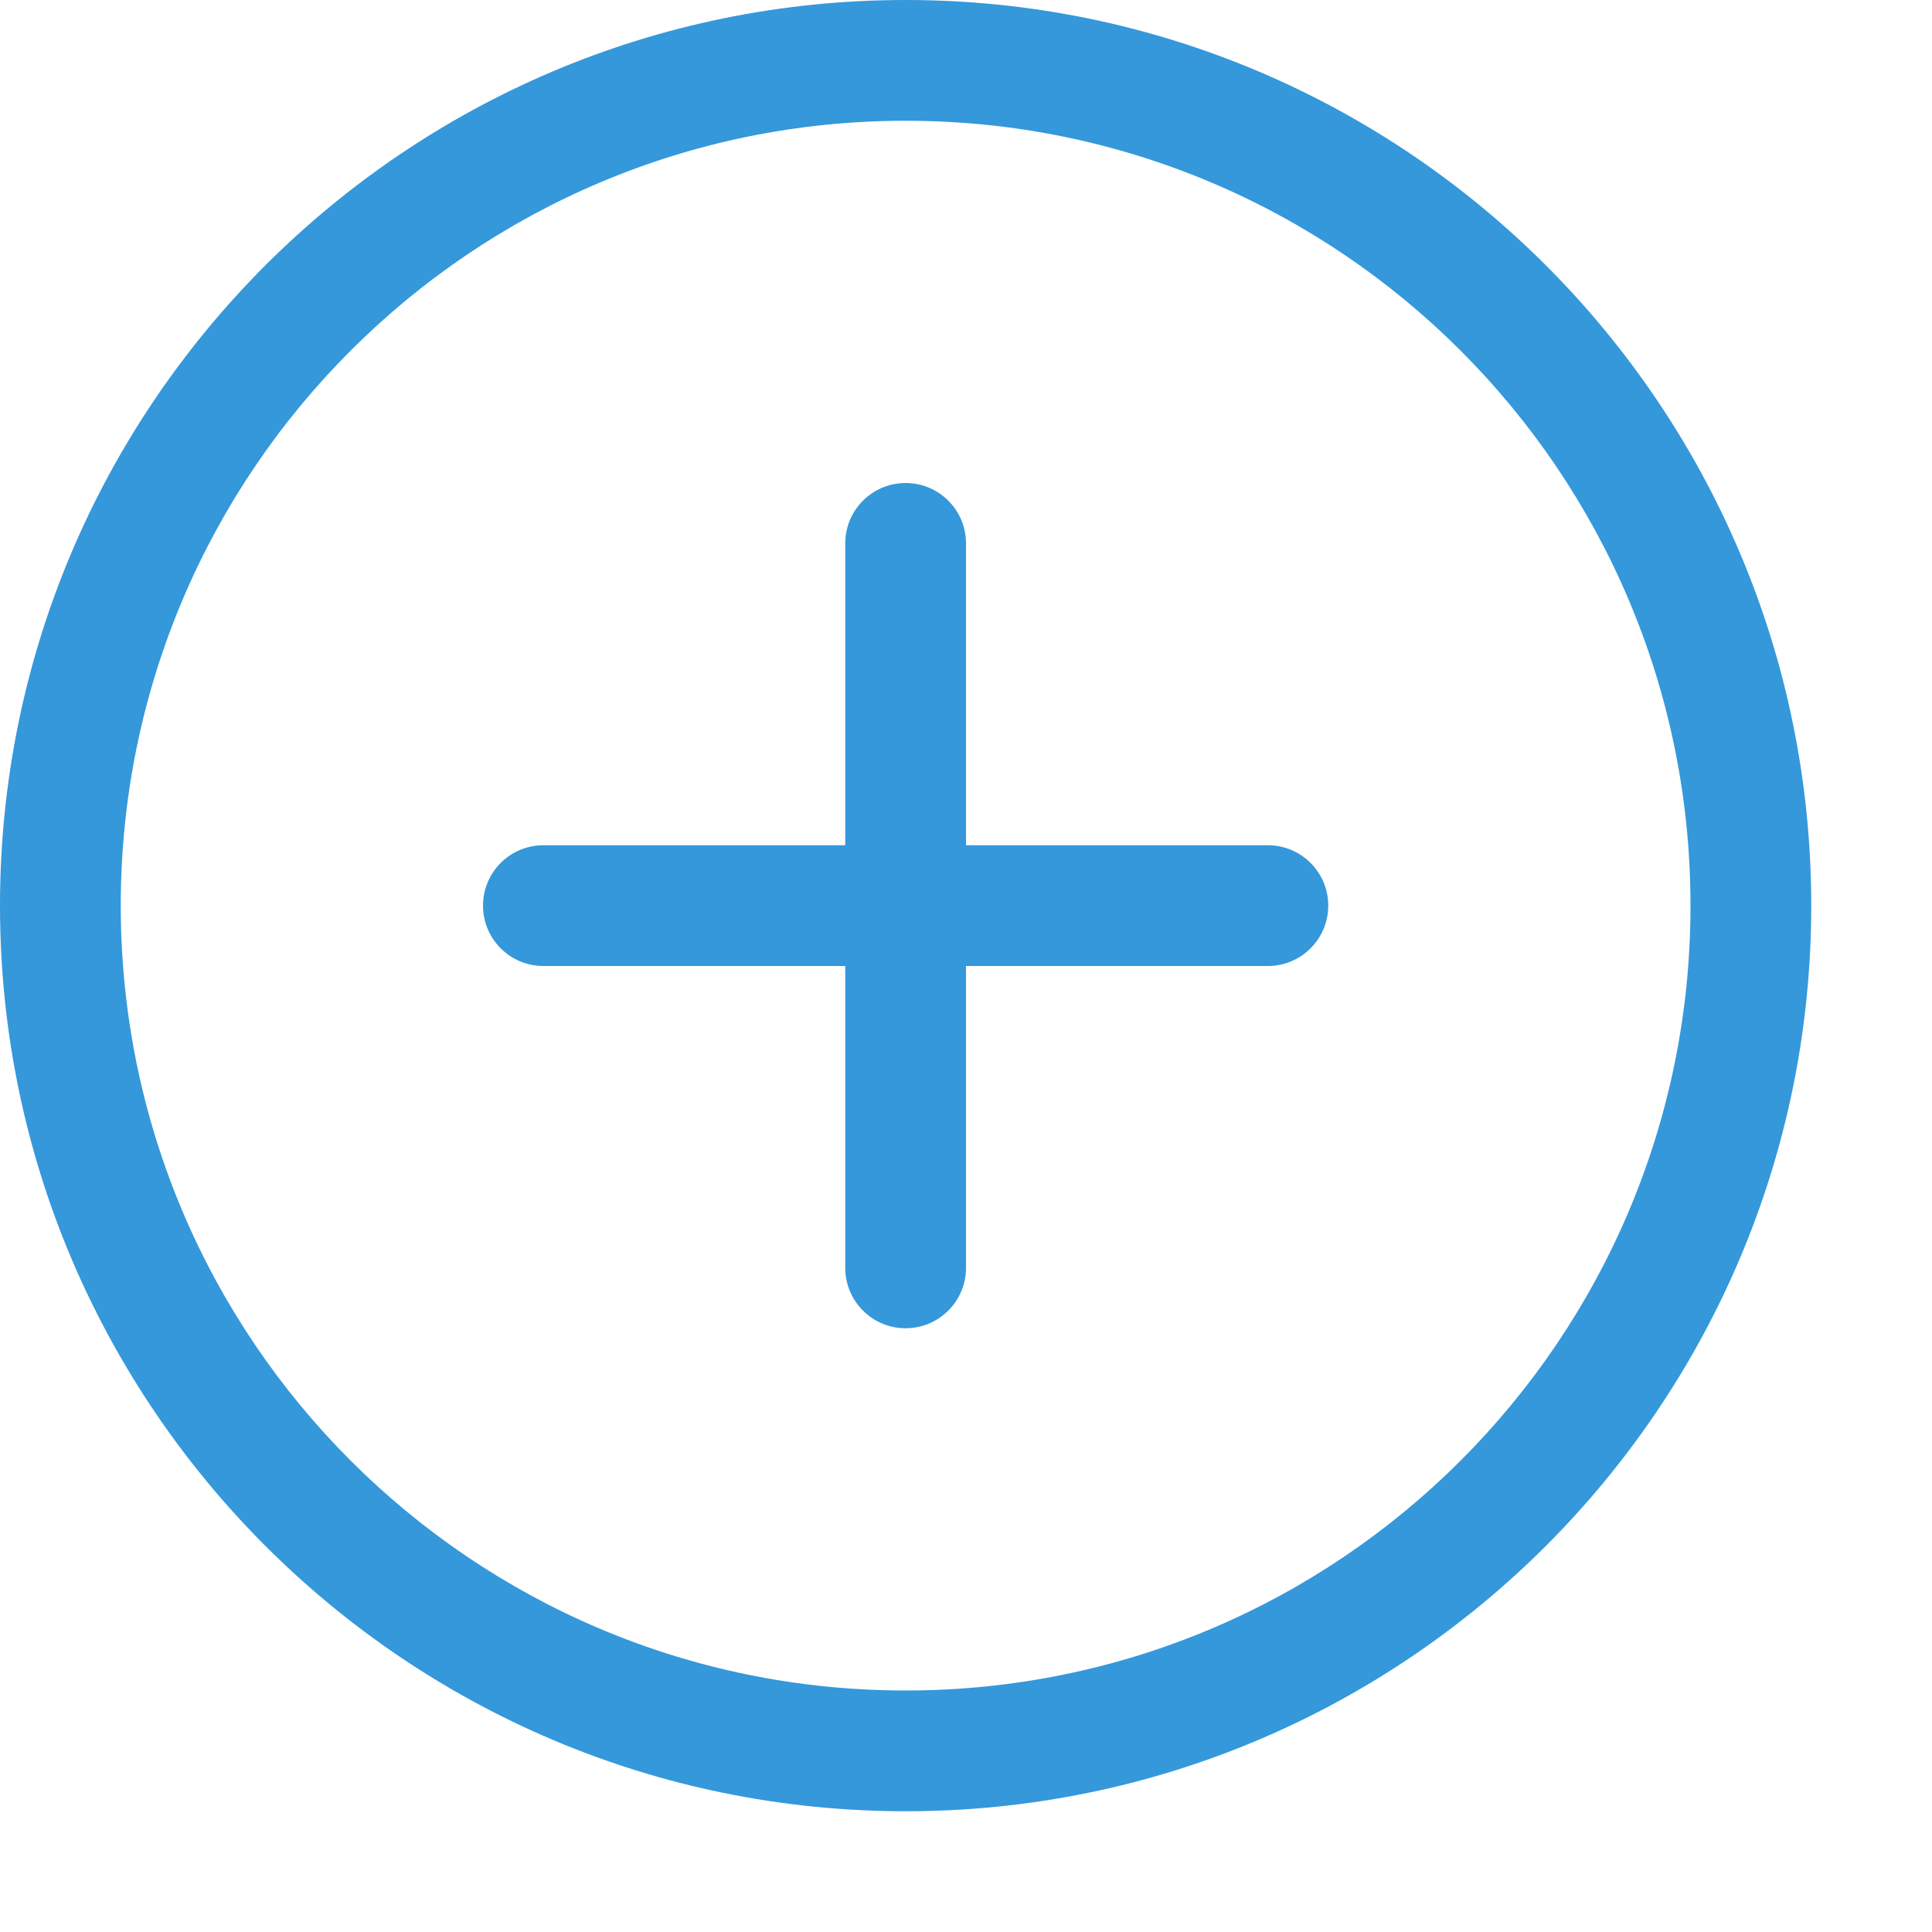
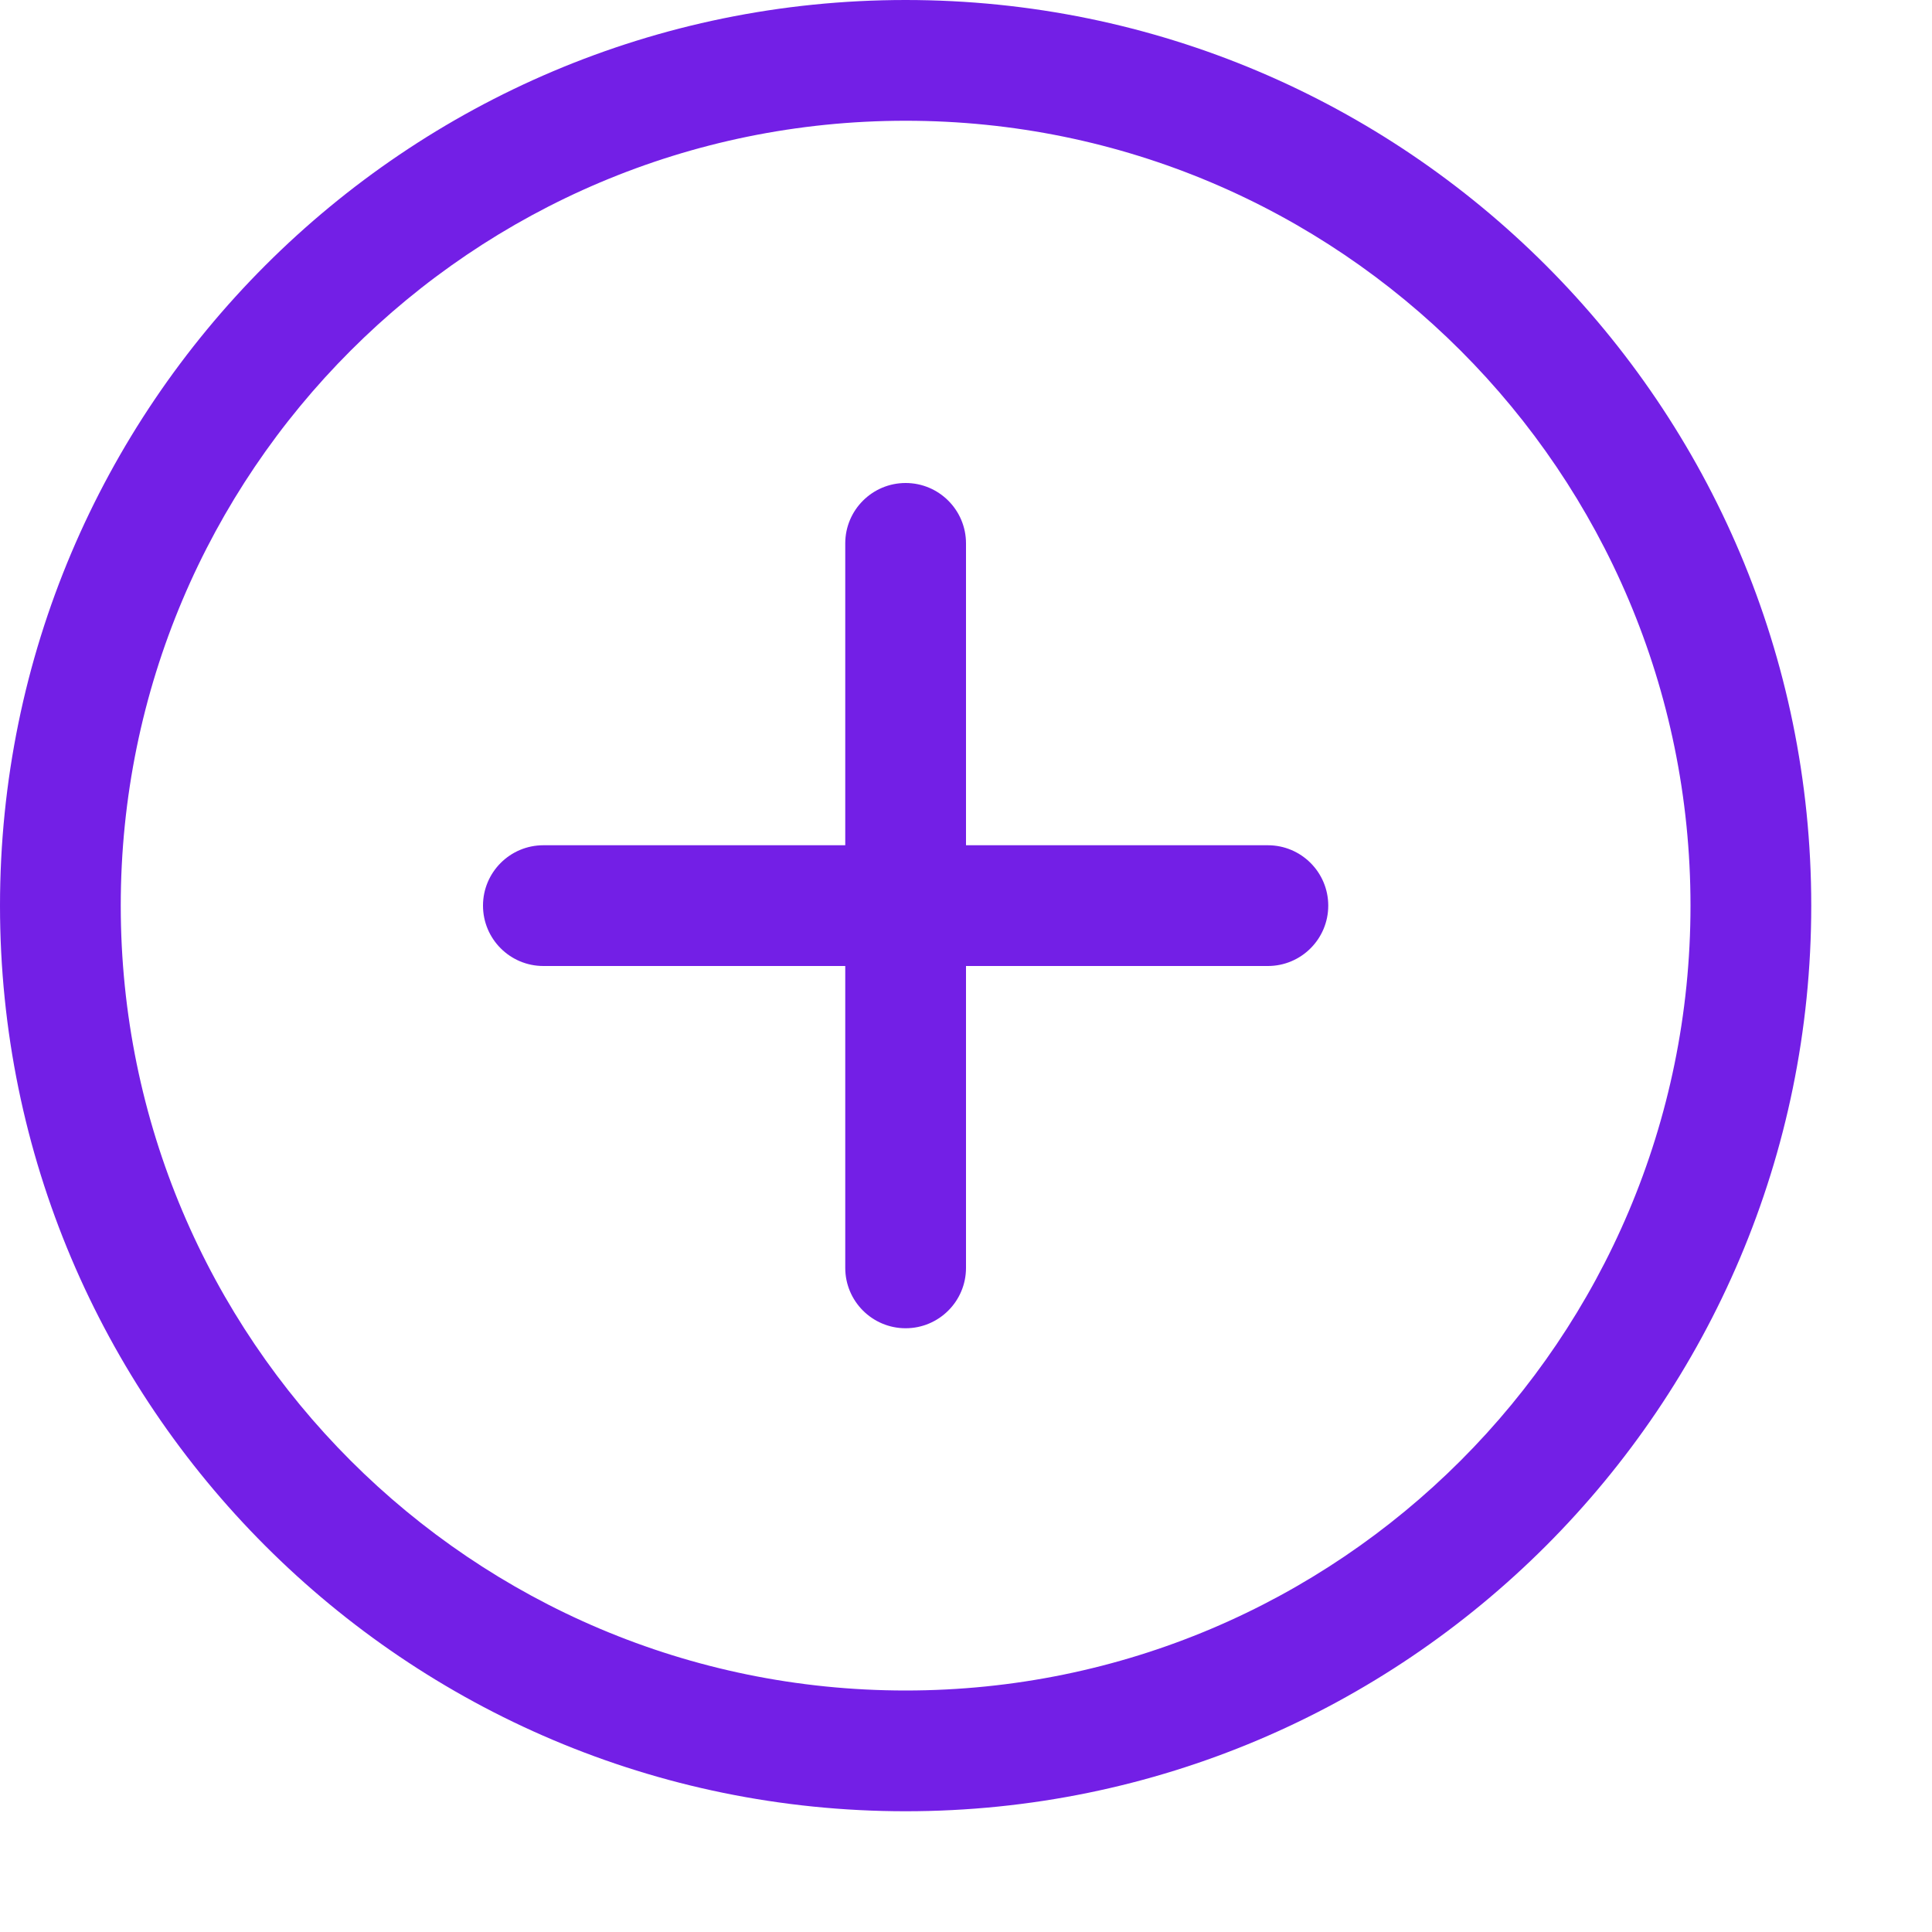
<svg xmlns="http://www.w3.org/2000/svg" viewBox="0 0 16 16">
-   <path d="m7.5 14c3.59 0 6.5-2.91 6.5-6.5 0-3.59-2.91-6.5-6.5-6.5-3.59 0-6.5 2.91-6.5 6.5 0 3.59 2.91 6.5 6.5 6.5zm0 1c4.14 0 7.5-3.36 7.5-7.5 0-4.14-3.36-7.5-7.5-7.5-4.14 0-7.5 3.36-7.5 7.5 0 4.14 3.36 7.5 7.5 7.5z" clip-rule="evenodd" fill="#3498db" fill-rule="evenodd" />
-   <path d="m8 4.5c0-0.276-0.224-0.5-0.5-0.5s-0.5 0.224-0.5 0.5v2.5h-2.5c-0.276 0-0.5 0.224-0.5 0.5s0.224 0.5 0.5 0.5h2.5v2.5c0 0.276 0.224 0.5 0.5 0.5s0.5-0.224 0.5-0.5v-2.5h2.5c0.276 0 0.5-0.224 0.5-0.5s-0.224-0.5-0.5-0.5h-2.5v-2.5z" fill="#3498db" />
+   <path d="m7.5 14c3.59 0 6.5-2.91 6.5-6.5 0-3.59-2.91-6.5-6.5-6.5-3.59 0-6.5 2.91-6.5 6.5 0 3.59 2.91 6.5 6.5 6.5zm0 1c4.14 0 7.5-3.36 7.5-7.5 0-4.14-3.36-7.5-7.5-7.5-4.14 0-7.5 3.36-7.5 7.5 0 4.14 3.36 7.5 7.5 7.5z" clip-rule="evenodd" fill="#731FE6" fill-rule="evenodd" />
+   <path d="m8 4.5c0-0.276-0.224-0.5-0.5-0.5s-0.5 0.224-0.5 0.5v2.5h-2.5c-0.276 0-0.5 0.224-0.5 0.5s0.224 0.5 0.5 0.5h2.5v2.5c0 0.276 0.224 0.5 0.5 0.5s0.5-0.224 0.5-0.5v-2.5h2.5c0.276 0 0.5-0.224 0.5-0.5s-0.224-0.5-0.5-0.5h-2.5v-2.5z" fill="#731FE6" />
</svg>
